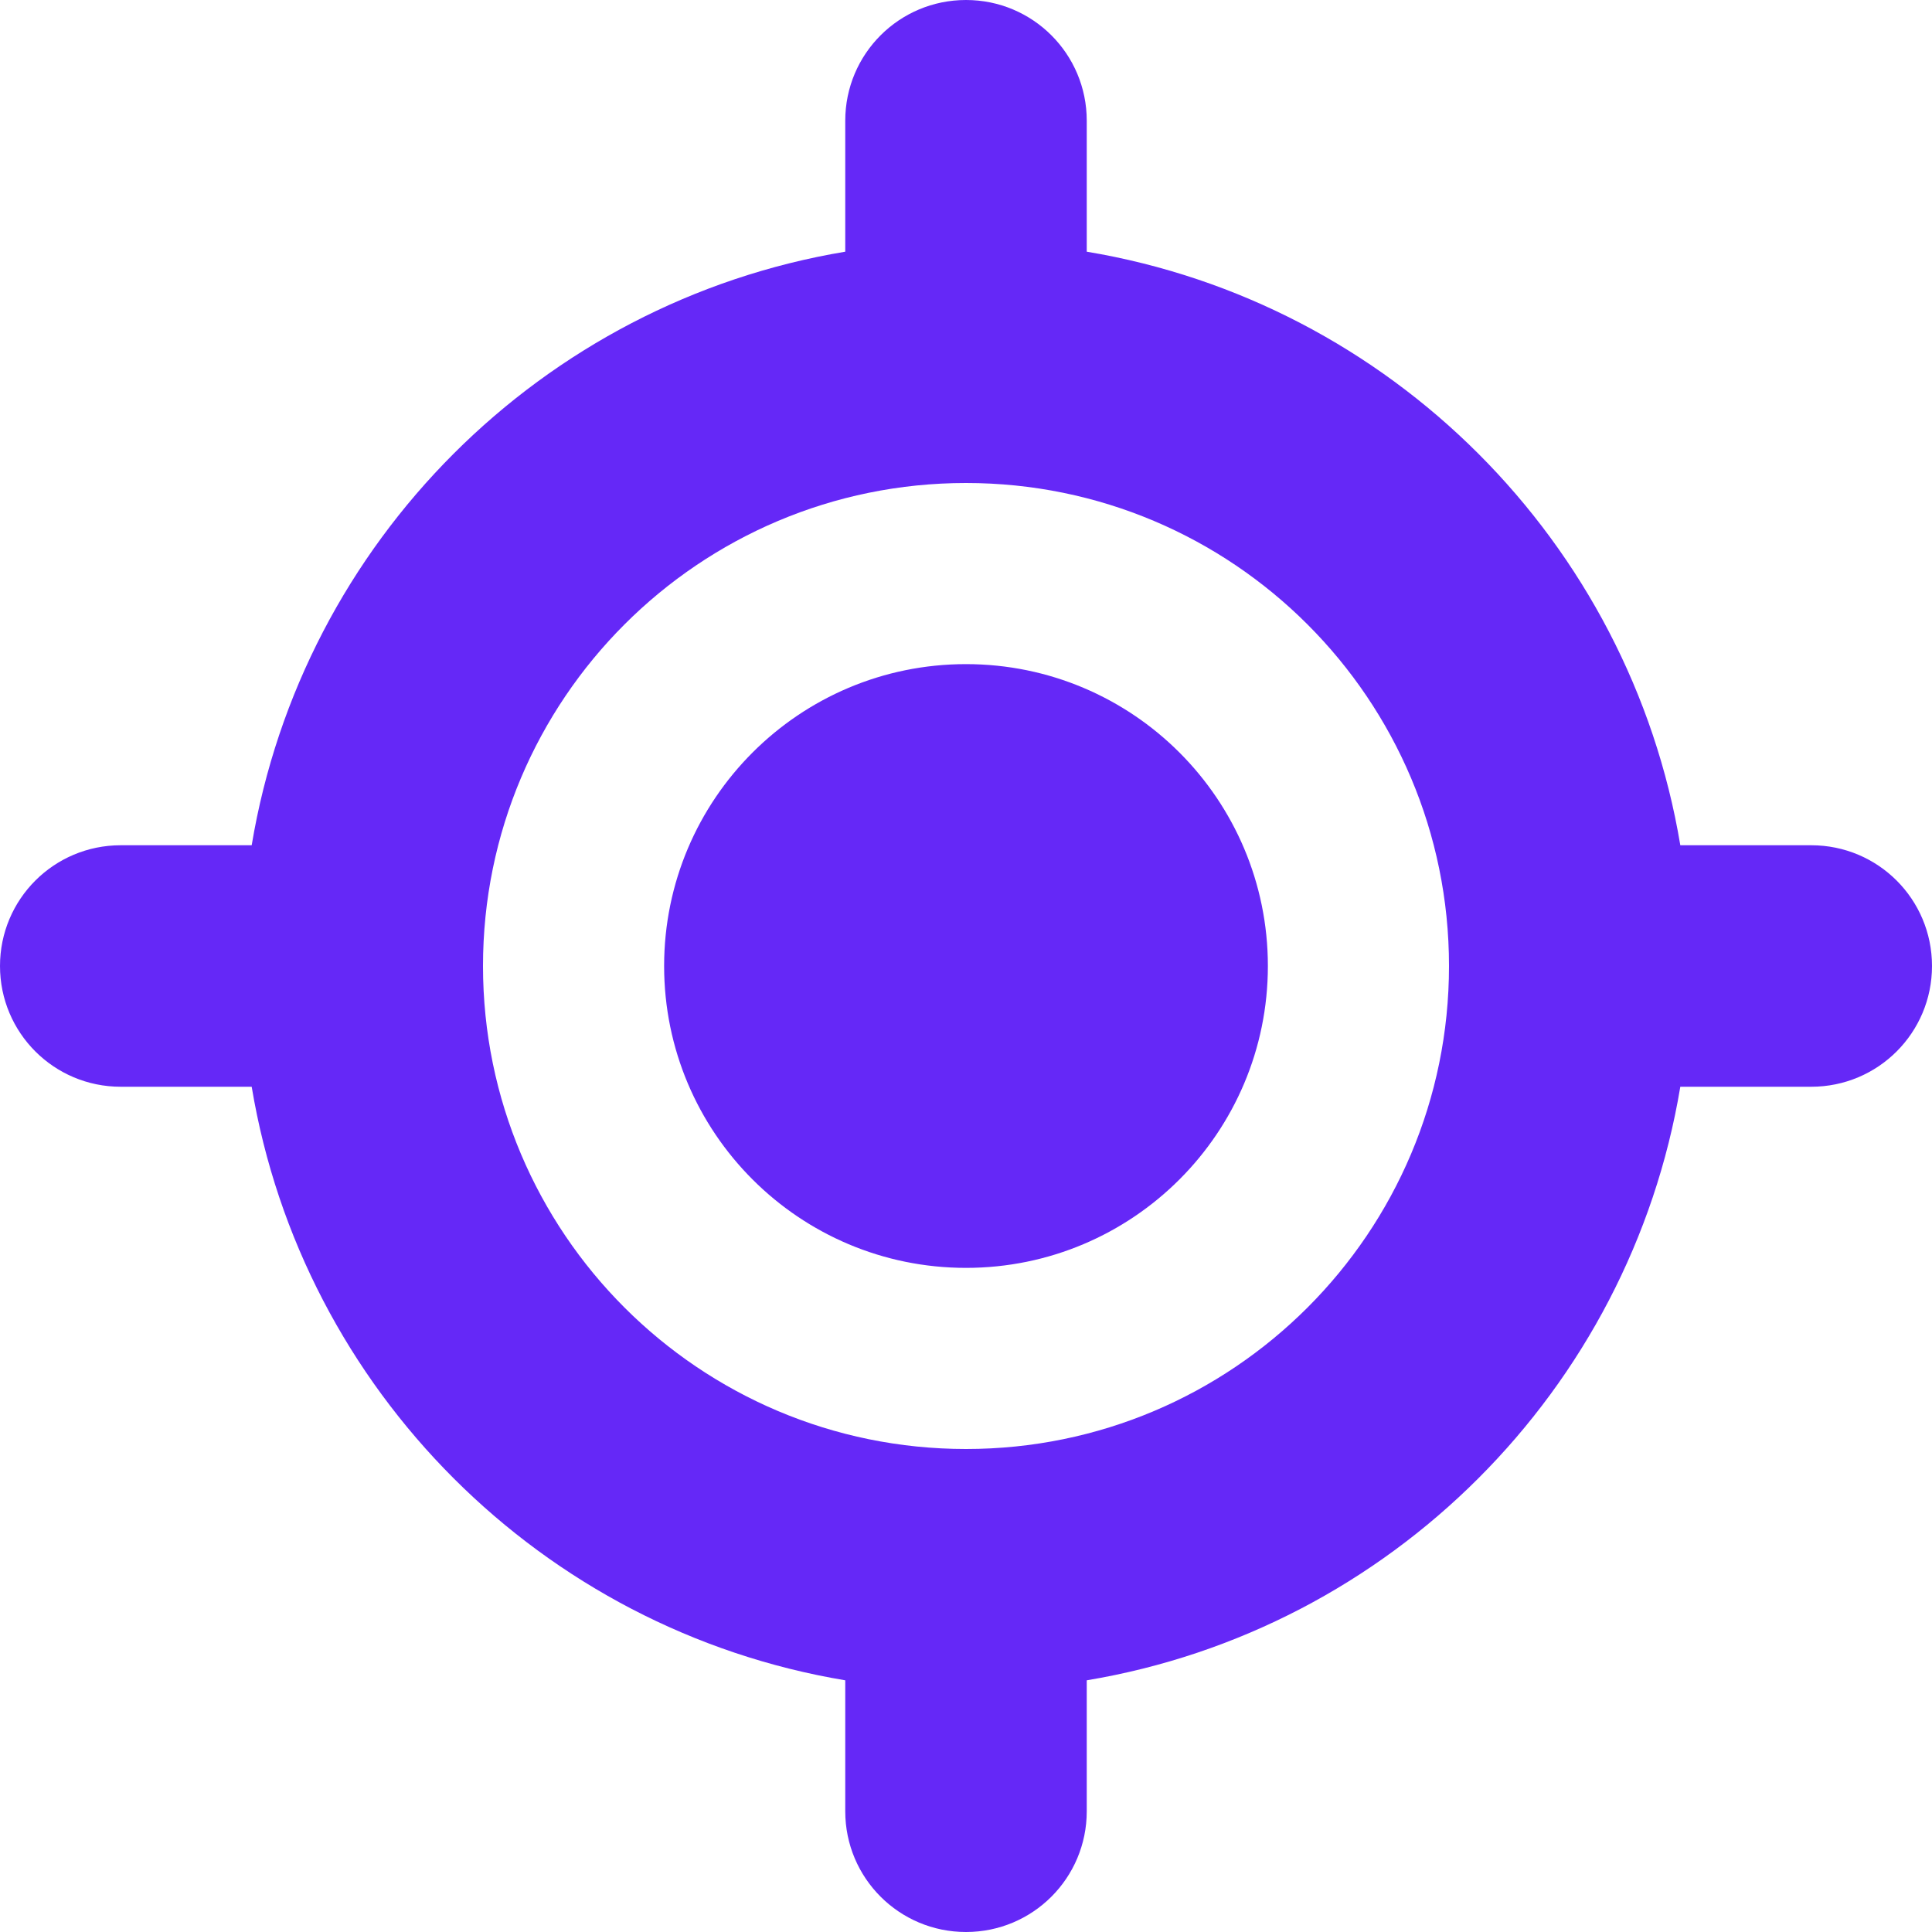
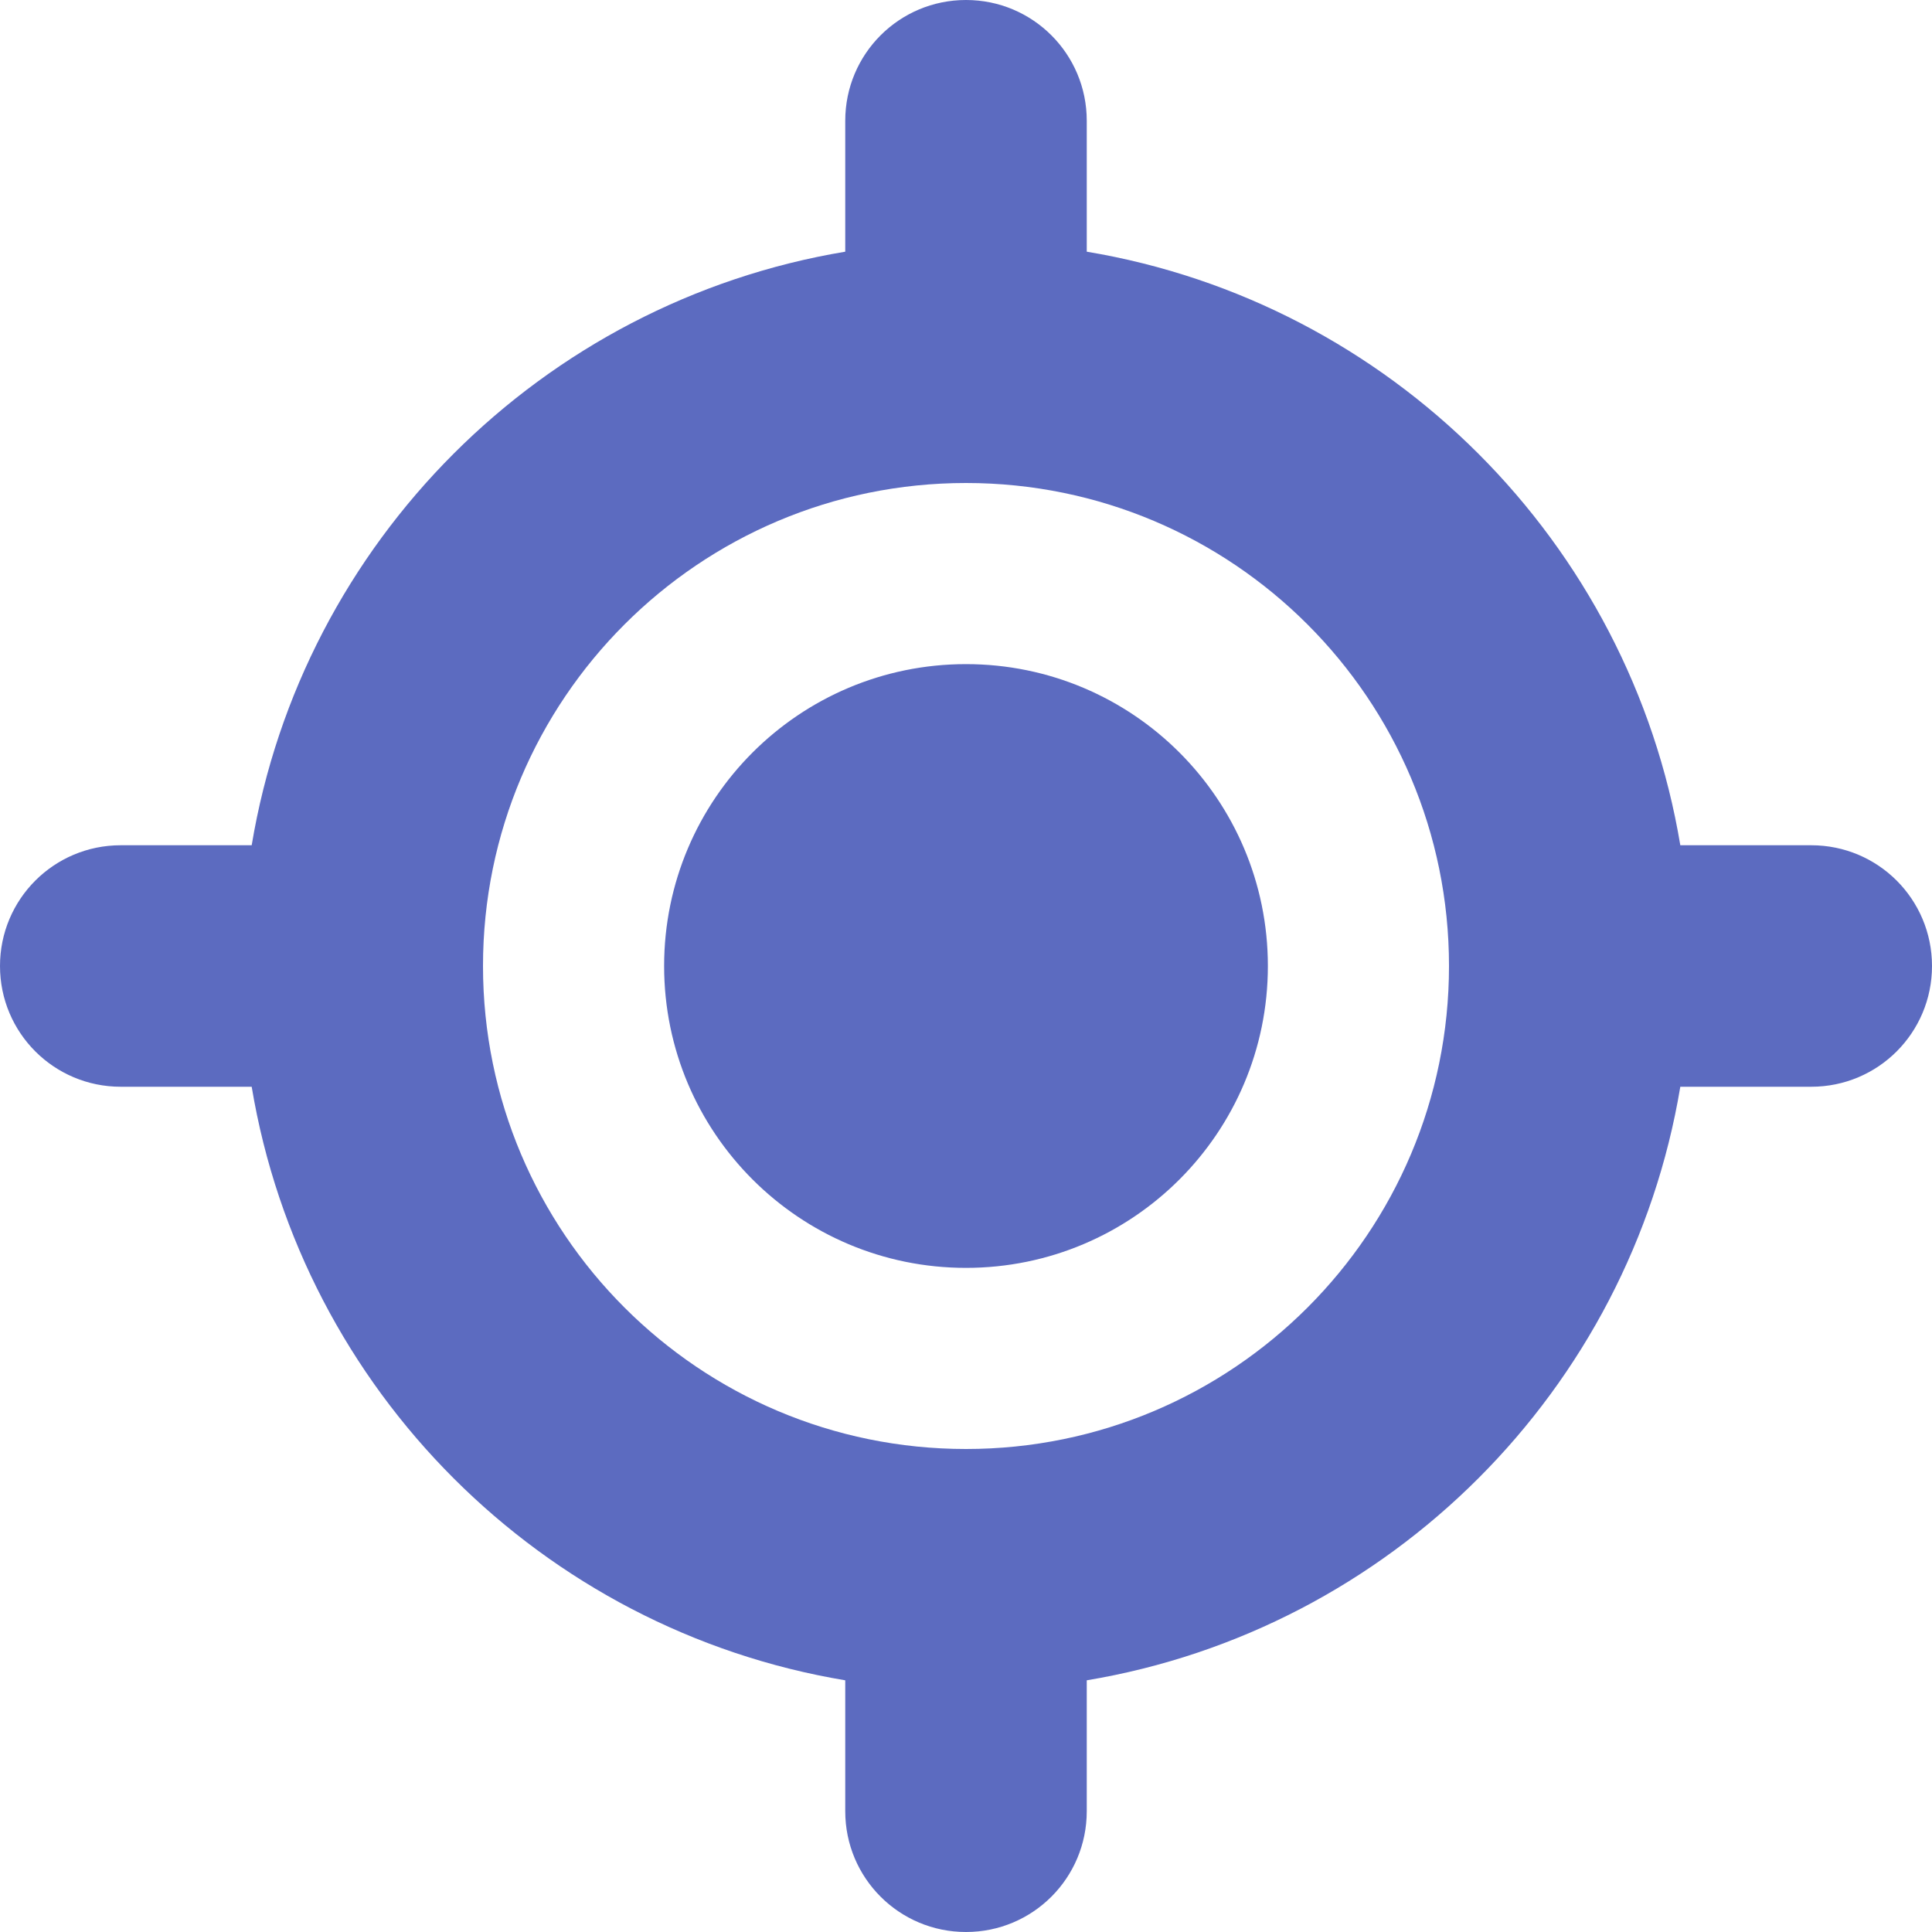
<svg xmlns="http://www.w3.org/2000/svg" viewBox="0 0 512 512">
-   <path d="M256 0c17.7 0 32 14.3 32 32V66.7C368.4 80.1 431.9 143.6 445.3 224H480c17.7 0 32 14.3 32 32s-14.3 32-32 32H445.3C431.9 368.4 368.4 431.9 288 445.3V480c0 17.7-14.3 32-32 32s-32-14.3-32-32V445.3C143.6 431.9 80.1 368.4 66.7 288H32c-17.7 0-32-14.3-32-32s14.3-32 32-32H66.7C80.1 143.6 143.6 80.1 224 66.7V32c0-17.7 14.3-32 32-32zM128 256a128 128 0 1 0 256 0 128 128 0 1 0 -256 0zm128-80a80 80 0 1 1 0 160 80 80 0 1 1 0-160z" fill="#6528f7" />
+   <path d="M256 0c17.7 0 32 14.3 32 32V66.7C368.4 80.1 431.9 143.6 445.3 224H480c17.7 0 32 14.3 32 32s-14.3 32-32 32H445.3C431.9 368.4 368.4 431.9 288 445.3V480c0 17.7-14.3 32-32 32s-32-14.3-32-32V445.3C143.6 431.9 80.1 368.4 66.7 288H32c-17.7 0-32-14.3-32-32s14.3-32 32-32H66.7C80.1 143.6 143.6 80.1 224 66.7V32c0-17.7 14.3-32 32-32zM128 256a128 128 0 1 0 256 0 128 128 0 1 0 -256 0zm128-80a80 80 0 1 1 0 160 80 80 0 1 1 0-160z" fill="#5c6bc0" />
</svg>
